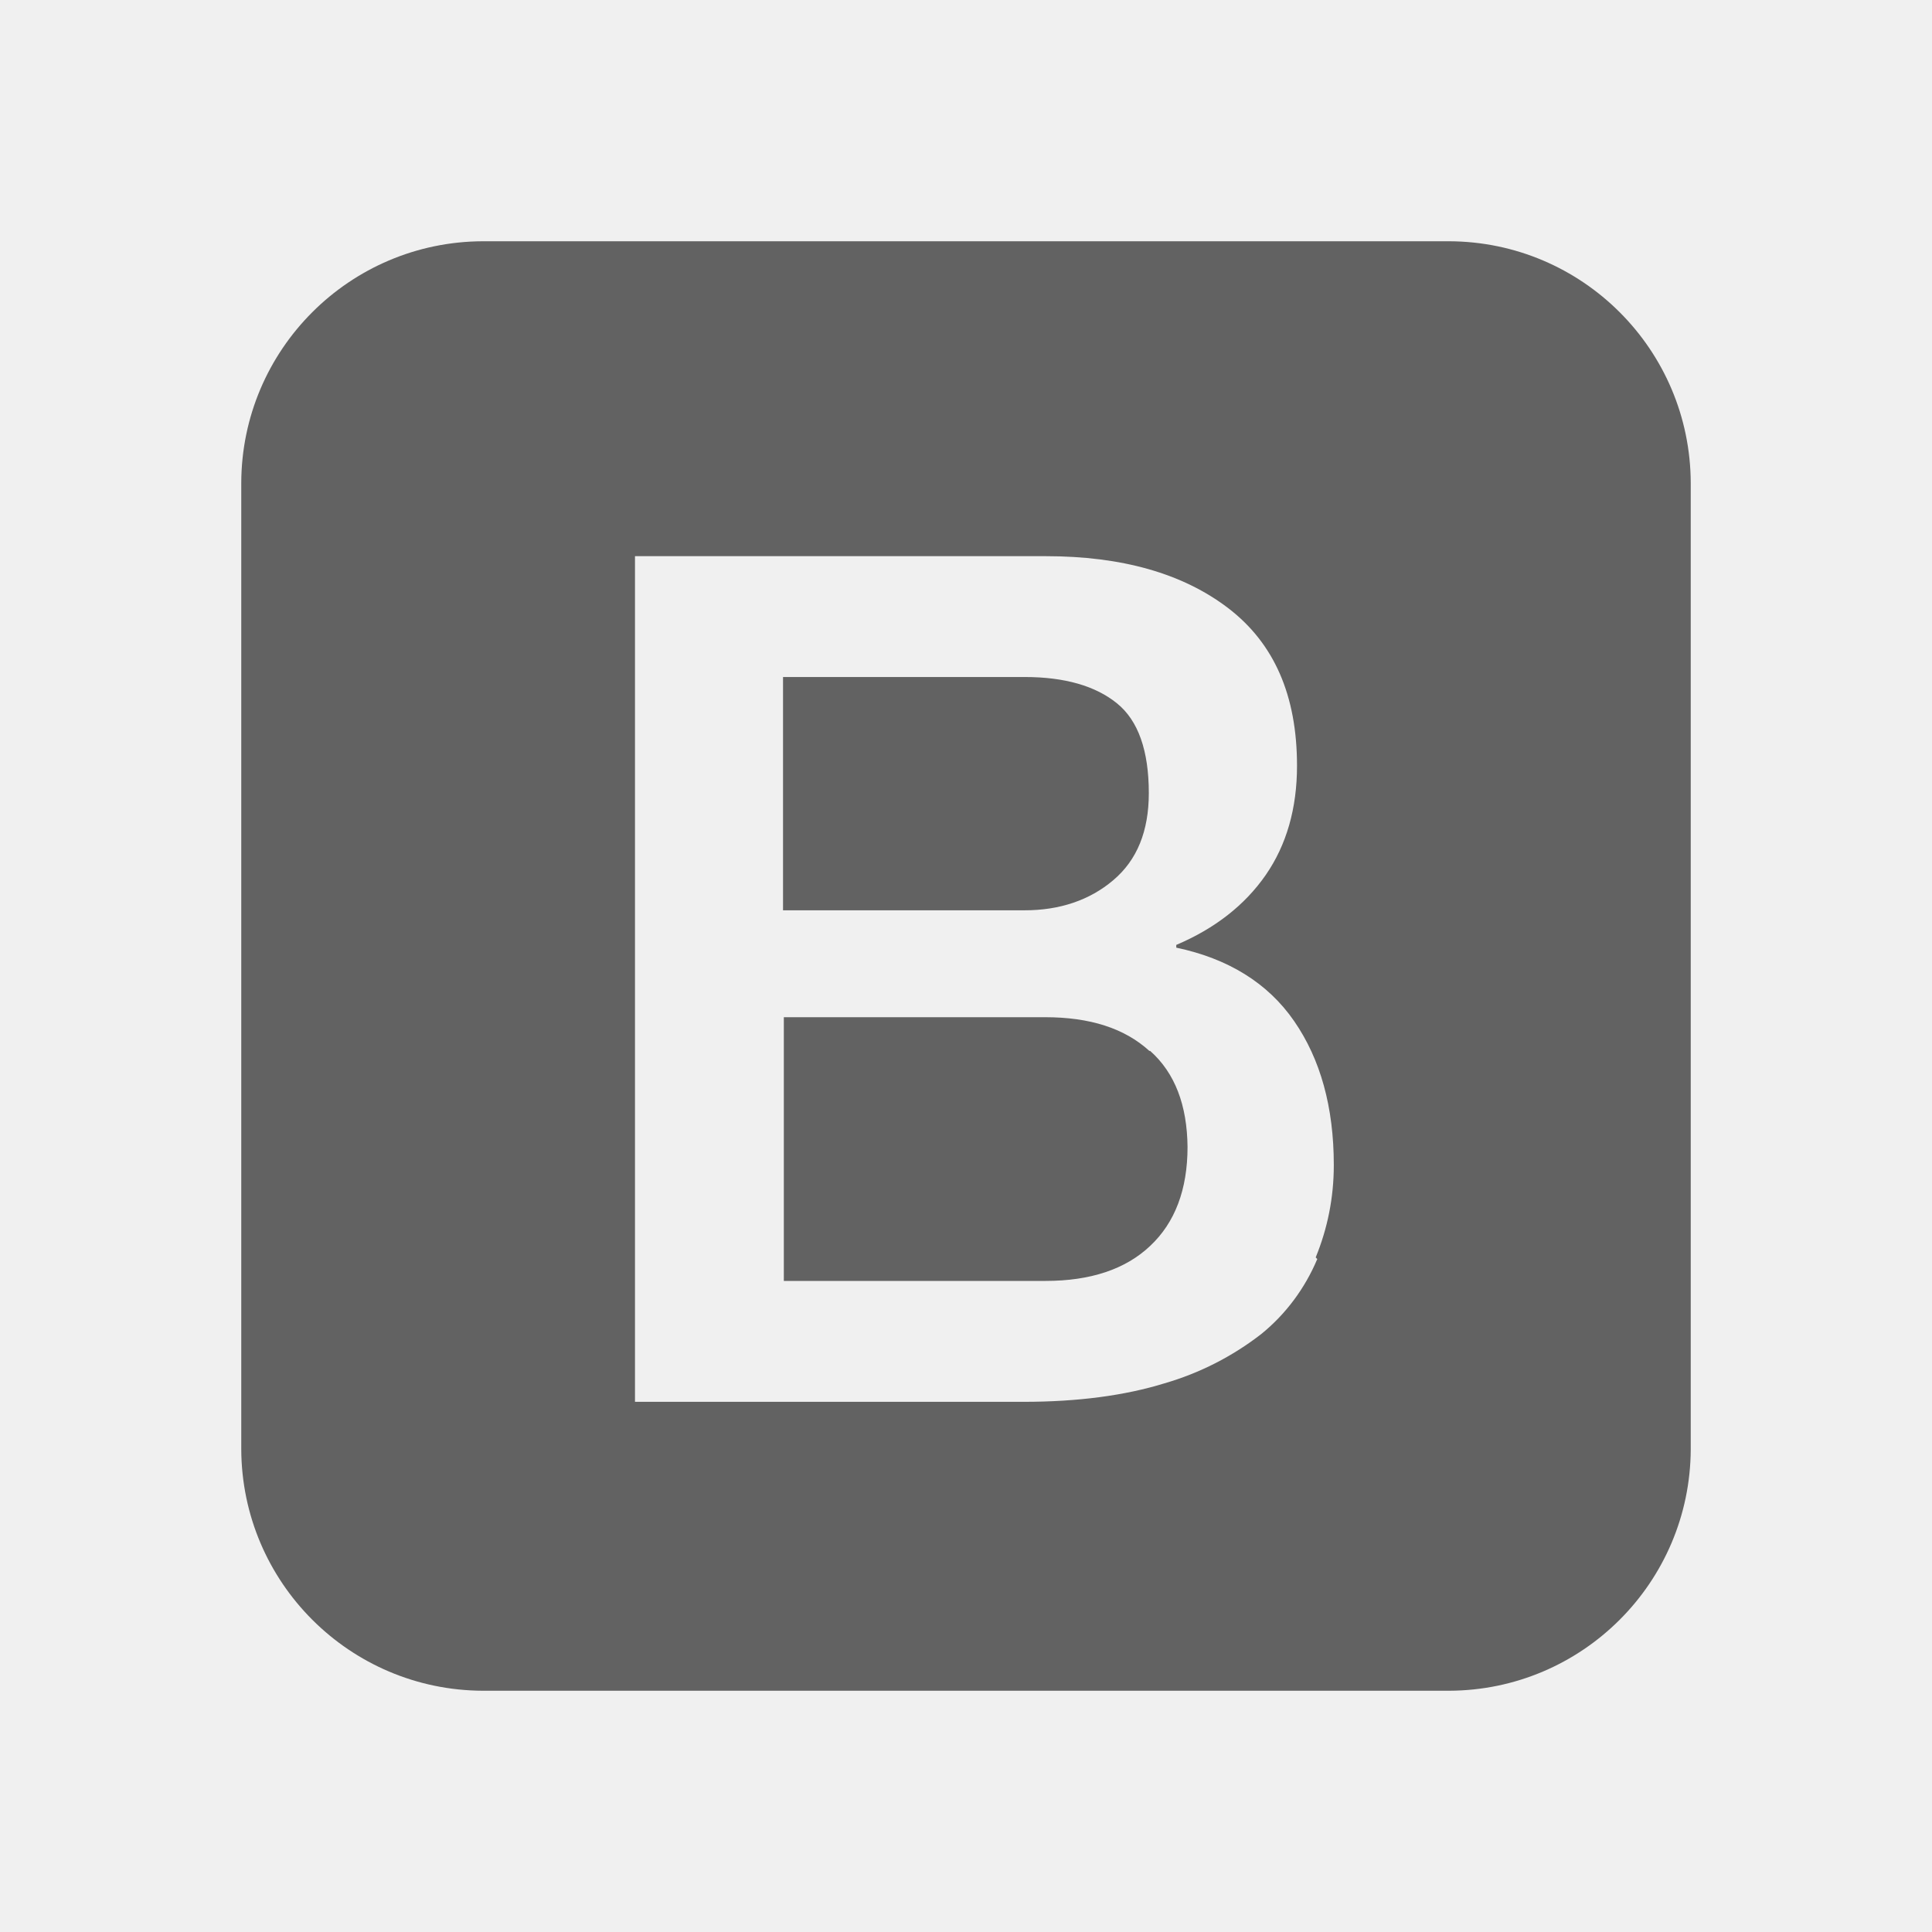
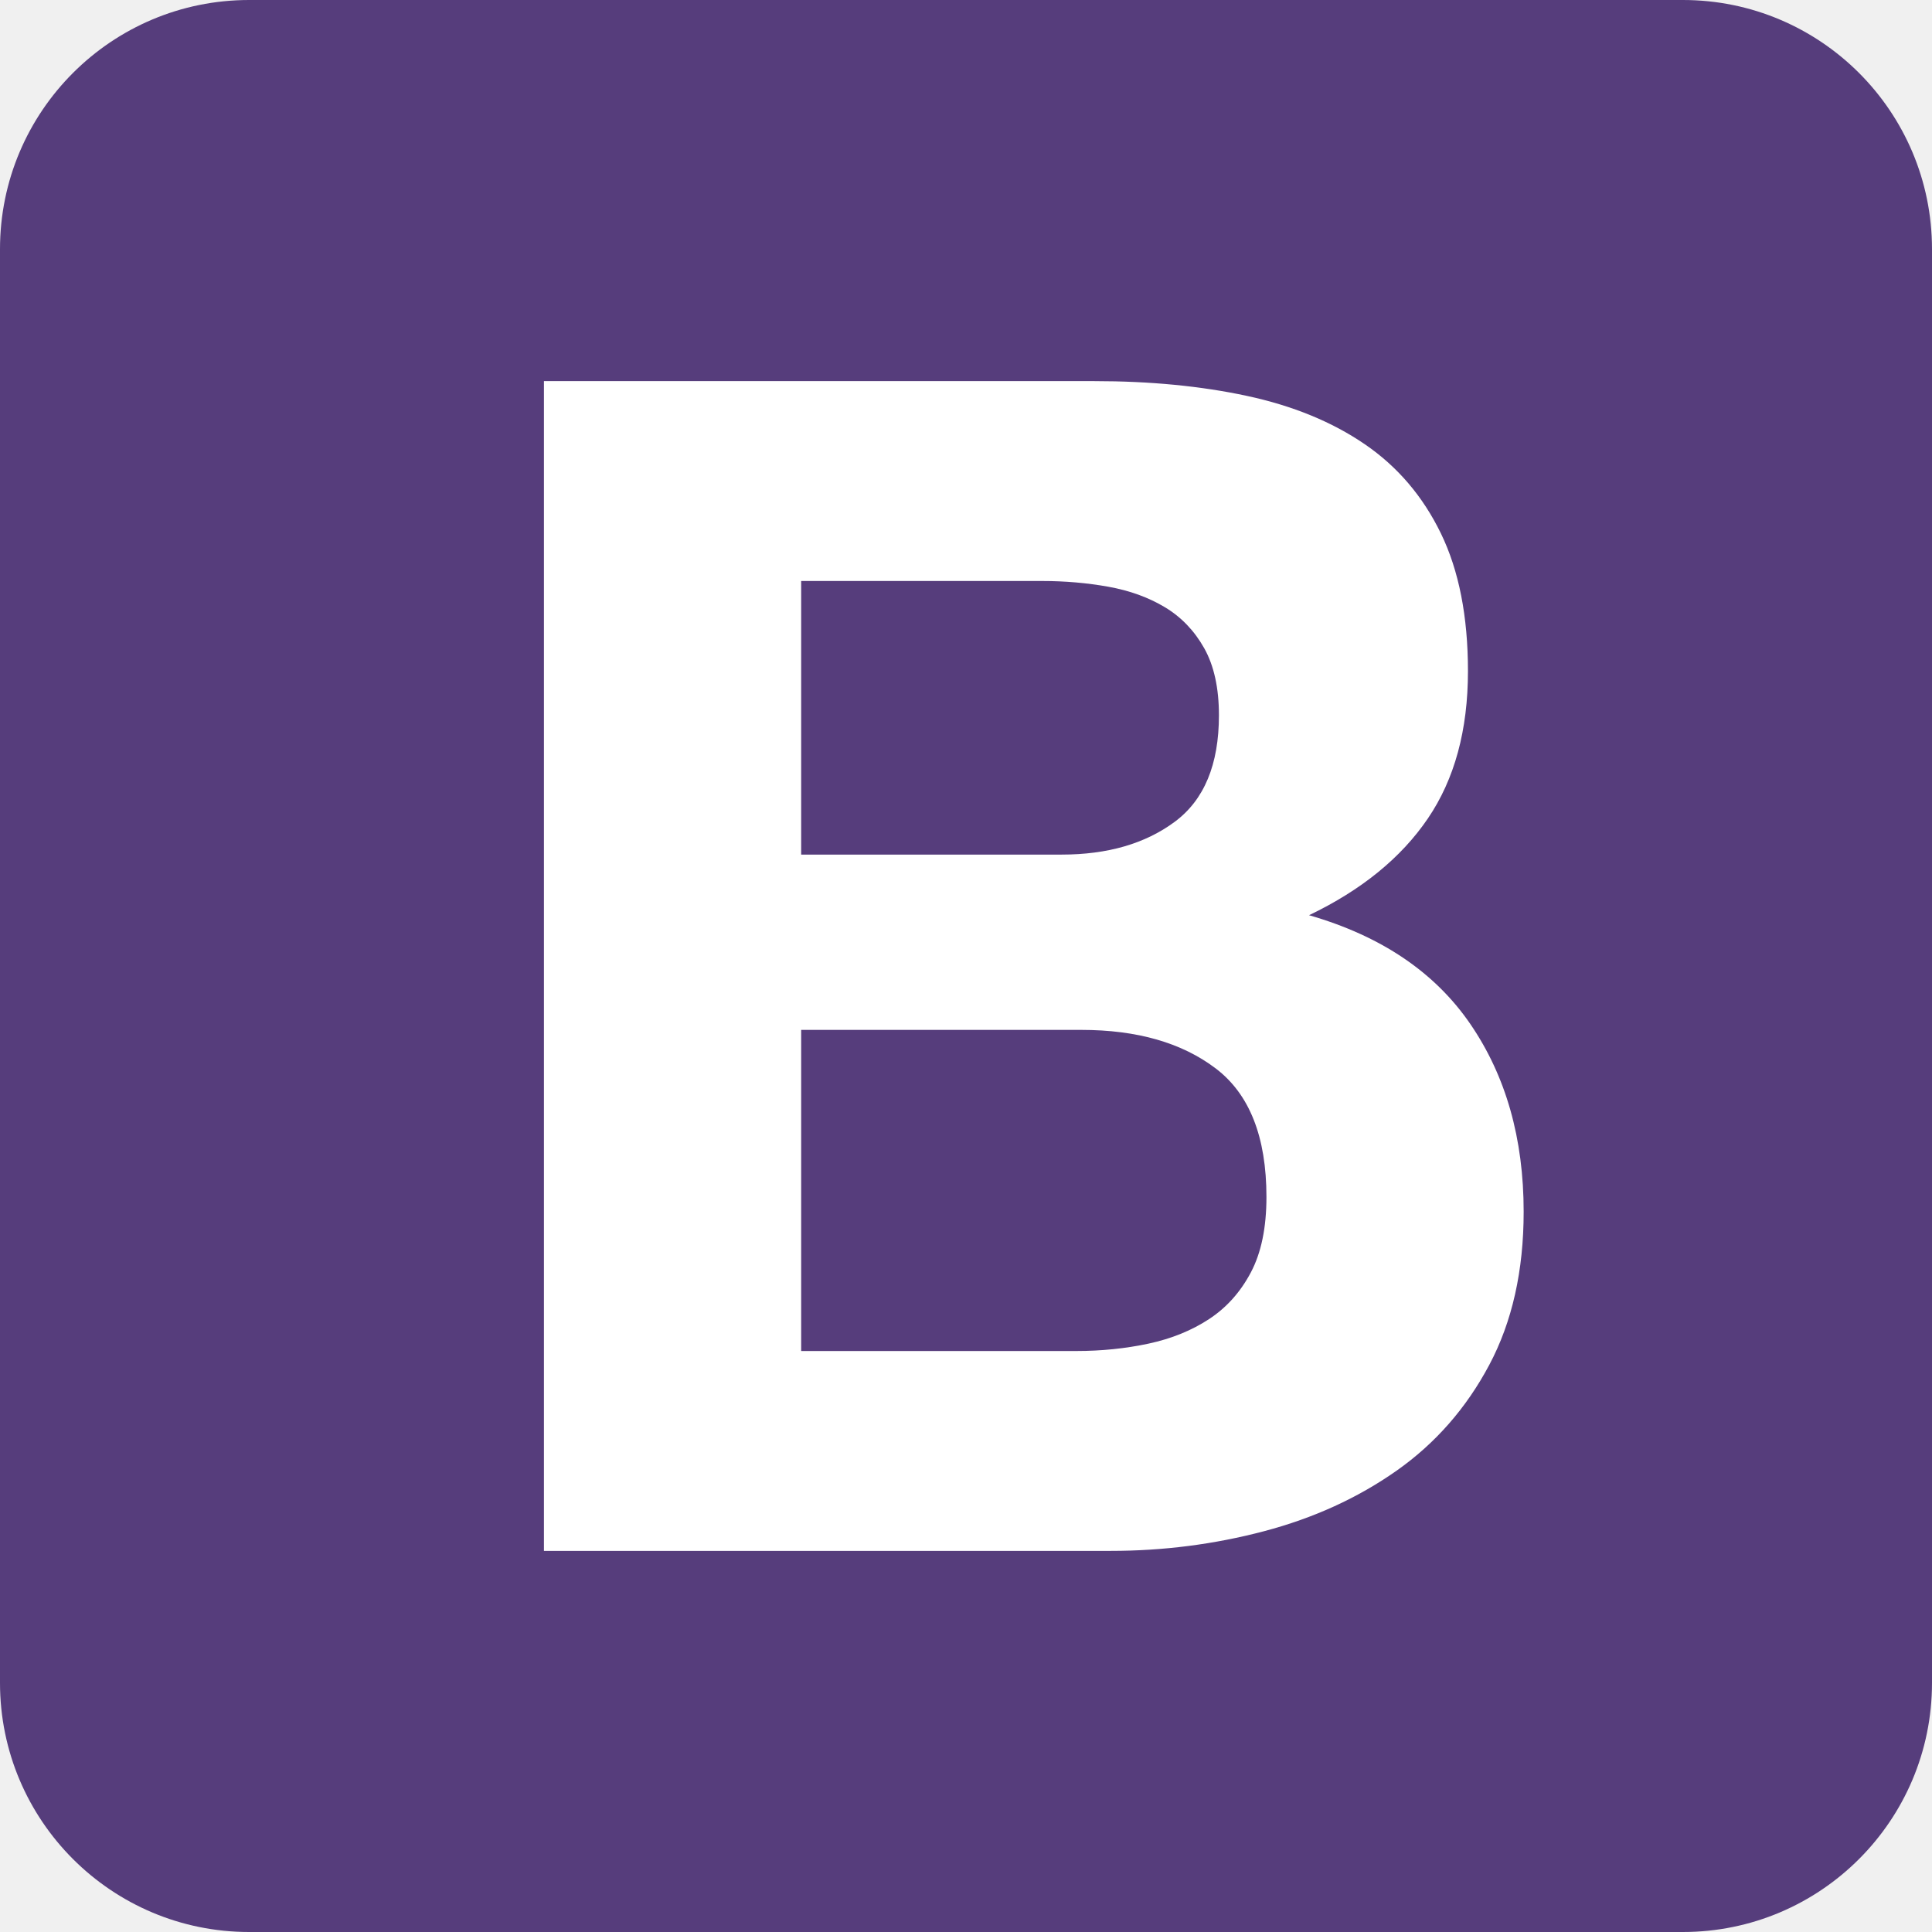
- <svg xmlns="http://www.w3.org/2000/svg" aria-hidden="true" focusable="false" width="1.75rem" height="1.75rem" style="-ms-transform: rotate(360deg); -webkit-transform: rotate(360deg); transform: rotate(360deg);" preserveAspectRatio="xMidYMid meet" viewBox="0 0 24 24">
-   <path d="M18.002 2.997H5.999A3.011 3.011 0 0 0 2.997 6v12.002a3.012 3.012 0 0 0 3.002 3.001h12.003a3.012 3.012 0 0 0 3.001-3.001V6a3.012 3.012 0 0 0-3.001-3.003zm-1.64 12.647c-.152.36-.389.68-.693.927a3.594 3.594 0 0 1-1.206.614c-.49.151-1.074.229-1.75.229H7.888V6.909h5.103c.943 0 1.7.213 2.267.646c.569.436.854 1.082.854 1.958c0 .528-.13.983-.389 1.357c-.259.373-.63.664-1.111.868v.034c.642.135 1.137.438 1.464.912c.327.473.493 1.069.493 1.789c0 .405-.078.788-.225 1.147l.02.021v.003zm-2.084-2.589c-.309-.282-.739-.419-1.297-.419H9.737v3.276h3.253c.554 0 .991-.144 1.298-.435c.308-.289.464-.701.464-1.229c-.005-.518-.156-.919-.464-1.193h-.014h.004zm-.451-2.119c.299-.251.444-.613.444-1.084c0-.526-.131-.902-.397-1.116c-.264-.214-.646-.326-1.146-.326H9.727v2.898h3.001c.436.001.81-.127 1.099-.372z" fill="#626262" />
-   <rect x="0" y="0" width="24" height="24" fill="rgba(0, 0, 0, 0)" />
+ <svg xmlns="http://www.w3.org/2000/svg" aria-hidden="true" focusable="false" width="1em" height="1em" style="-ms-transform: rotate(360deg); -webkit-transform: rotate(360deg); transform: rotate(360deg);" preserveAspectRatio="xMidYMid meet" viewBox="0 0 256 256">
+   <path d="M0 222.991C0 241.223 14.779 256 33.009 256H222.99C241.223 256 256 241.221 256 222.991V33.01C256 14.777 241.221 0 222.991 0H33.01C14.777 0 0 14.779 0 33.009V222.99z" fill="#563D7C" />
+   <path d="M106.158 113.238V76.985h31.911c3.04 0 5.97.253 8.792.76c2.822.506 5.319 1.41 7.49 2.713c2.17 1.303 3.907 3.112 5.21 5.427c1.302 2.316 1.954 5.283 1.954 8.9c0 6.513-1.954 11.217-5.862 14.111c-3.907 2.895-8.9 4.342-14.979 4.342h-34.516zM72.075 50.5v155h75.112c6.947 0 13.713-.868 20.298-2.605c6.585-1.737 12.446-4.414 17.584-8.032c5.137-3.618 9.226-8.286 12.265-14.002c3.04-5.717 4.559-12.483 4.559-20.298c0-9.697-2.352-17.982-7.055-24.856c-4.704-6.875-11.832-11.687-21.384-14.437c6.947-3.328 12.194-7.598 15.74-12.808c3.545-5.21 5.318-11.722 5.318-19.538c0-7.236-1.194-13.314-3.582-18.235c-2.388-4.92-5.753-8.864-10.095-11.831c-4.341-2.967-9.551-5.102-15.63-6.404c-6.078-1.303-12.808-1.954-20.189-1.954H72.075zm34.083 128.515v-42.549h37.121c7.381 0 13.315 1.7 17.802 5.102c4.486 3.401 6.73 9.081 6.73 17.041c0 4.053-.688 7.381-2.063 9.986c-1.375 2.605-3.22 4.668-5.536 6.187c-2.315 1.52-4.993 2.605-8.032 3.257c-3.04.65-6.223.976-9.552.976h-36.47z" fill="#FFF" />
+   <rect x="0" y="0" width="256" height="256" fill="rgba(0, 0, 0, 0)" />
</svg>
